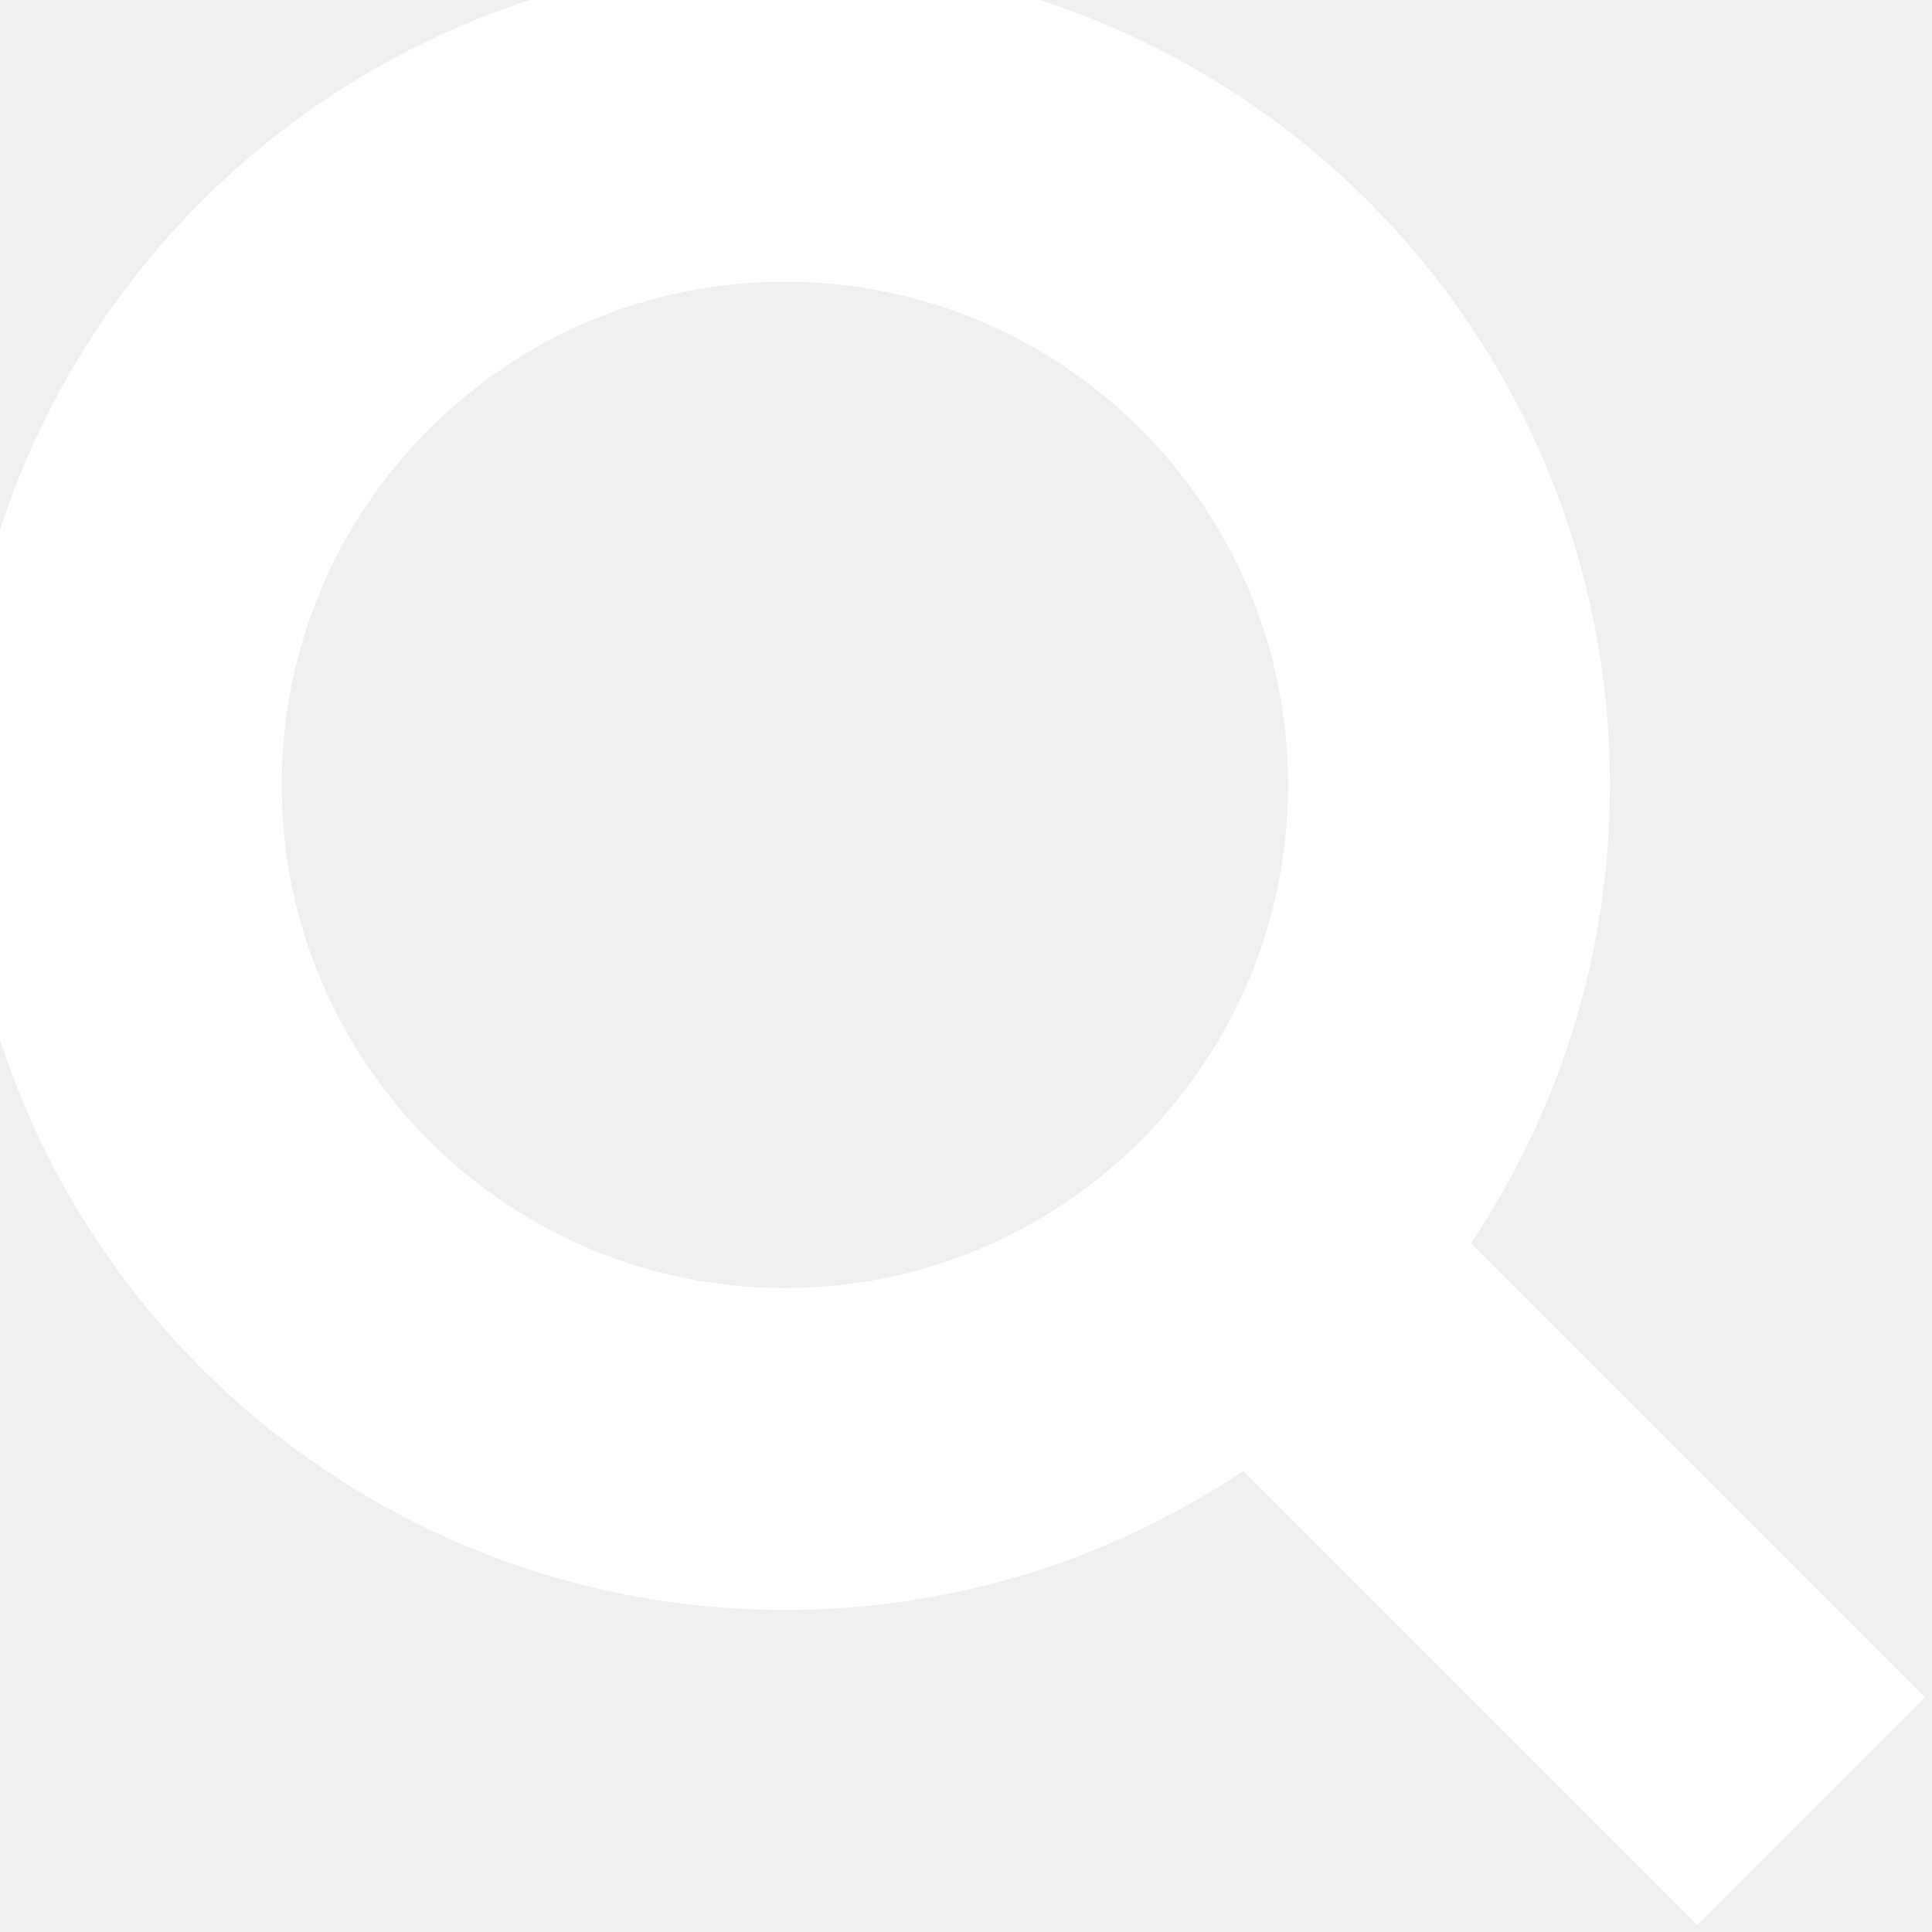
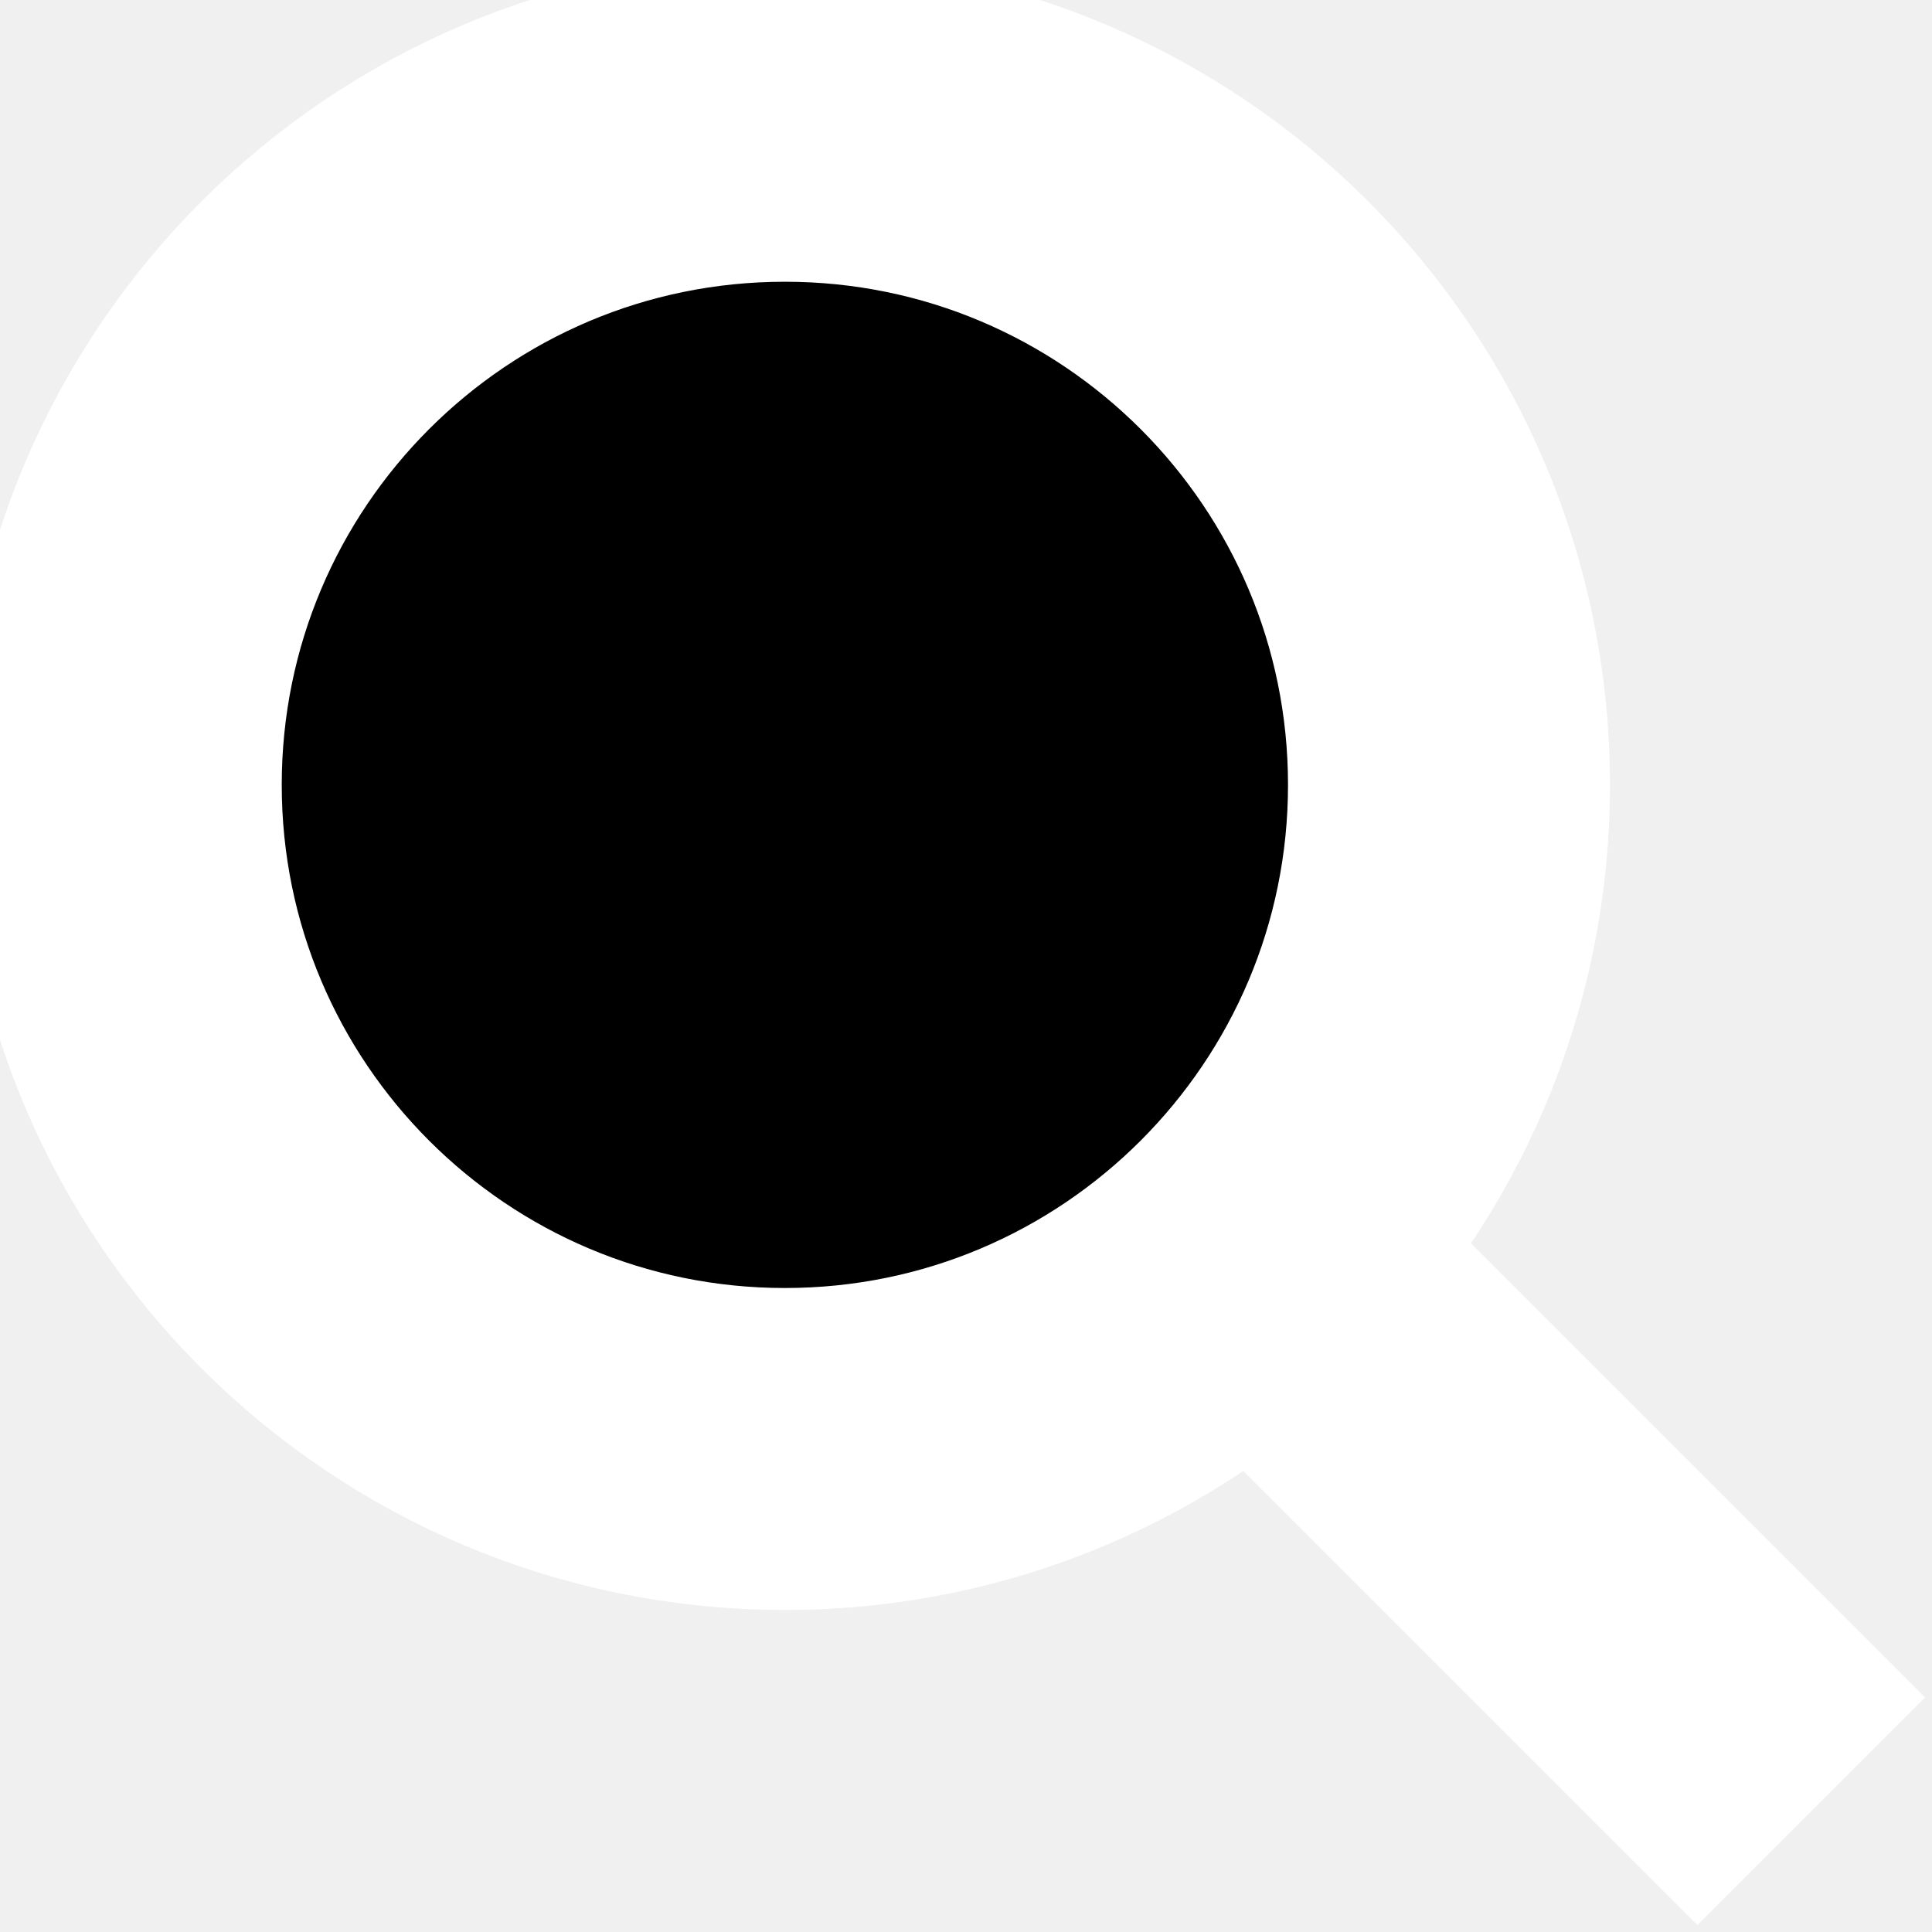
- <svg xmlns="http://www.w3.org/2000/svg" viewBox="0 0 32 32" style="display:block;fill:white;height:12px;width:12px;stroke:white;stroke-width:5.333;overflow:visible" aria-hidden="true" role="presentation" focusable="false">
-   <g fill="none">
+ <svg xmlns="http://www.w3.org/2000/svg" viewBox="0 0 32 32" style="display:block;stroke:white;stroke-width:5.333;overflow:visible" aria-hidden="true" role="presentation" focusable="false">
+   <g>
    <path d="m13 24c6.075 0 11-4.925 11-11 0-6.075-4.925-11-11-11-6.075 0-11 4.925-11 11 0 6.075 4.925 11 11 11zm8-3 9 9" />
  </g>
</svg>
